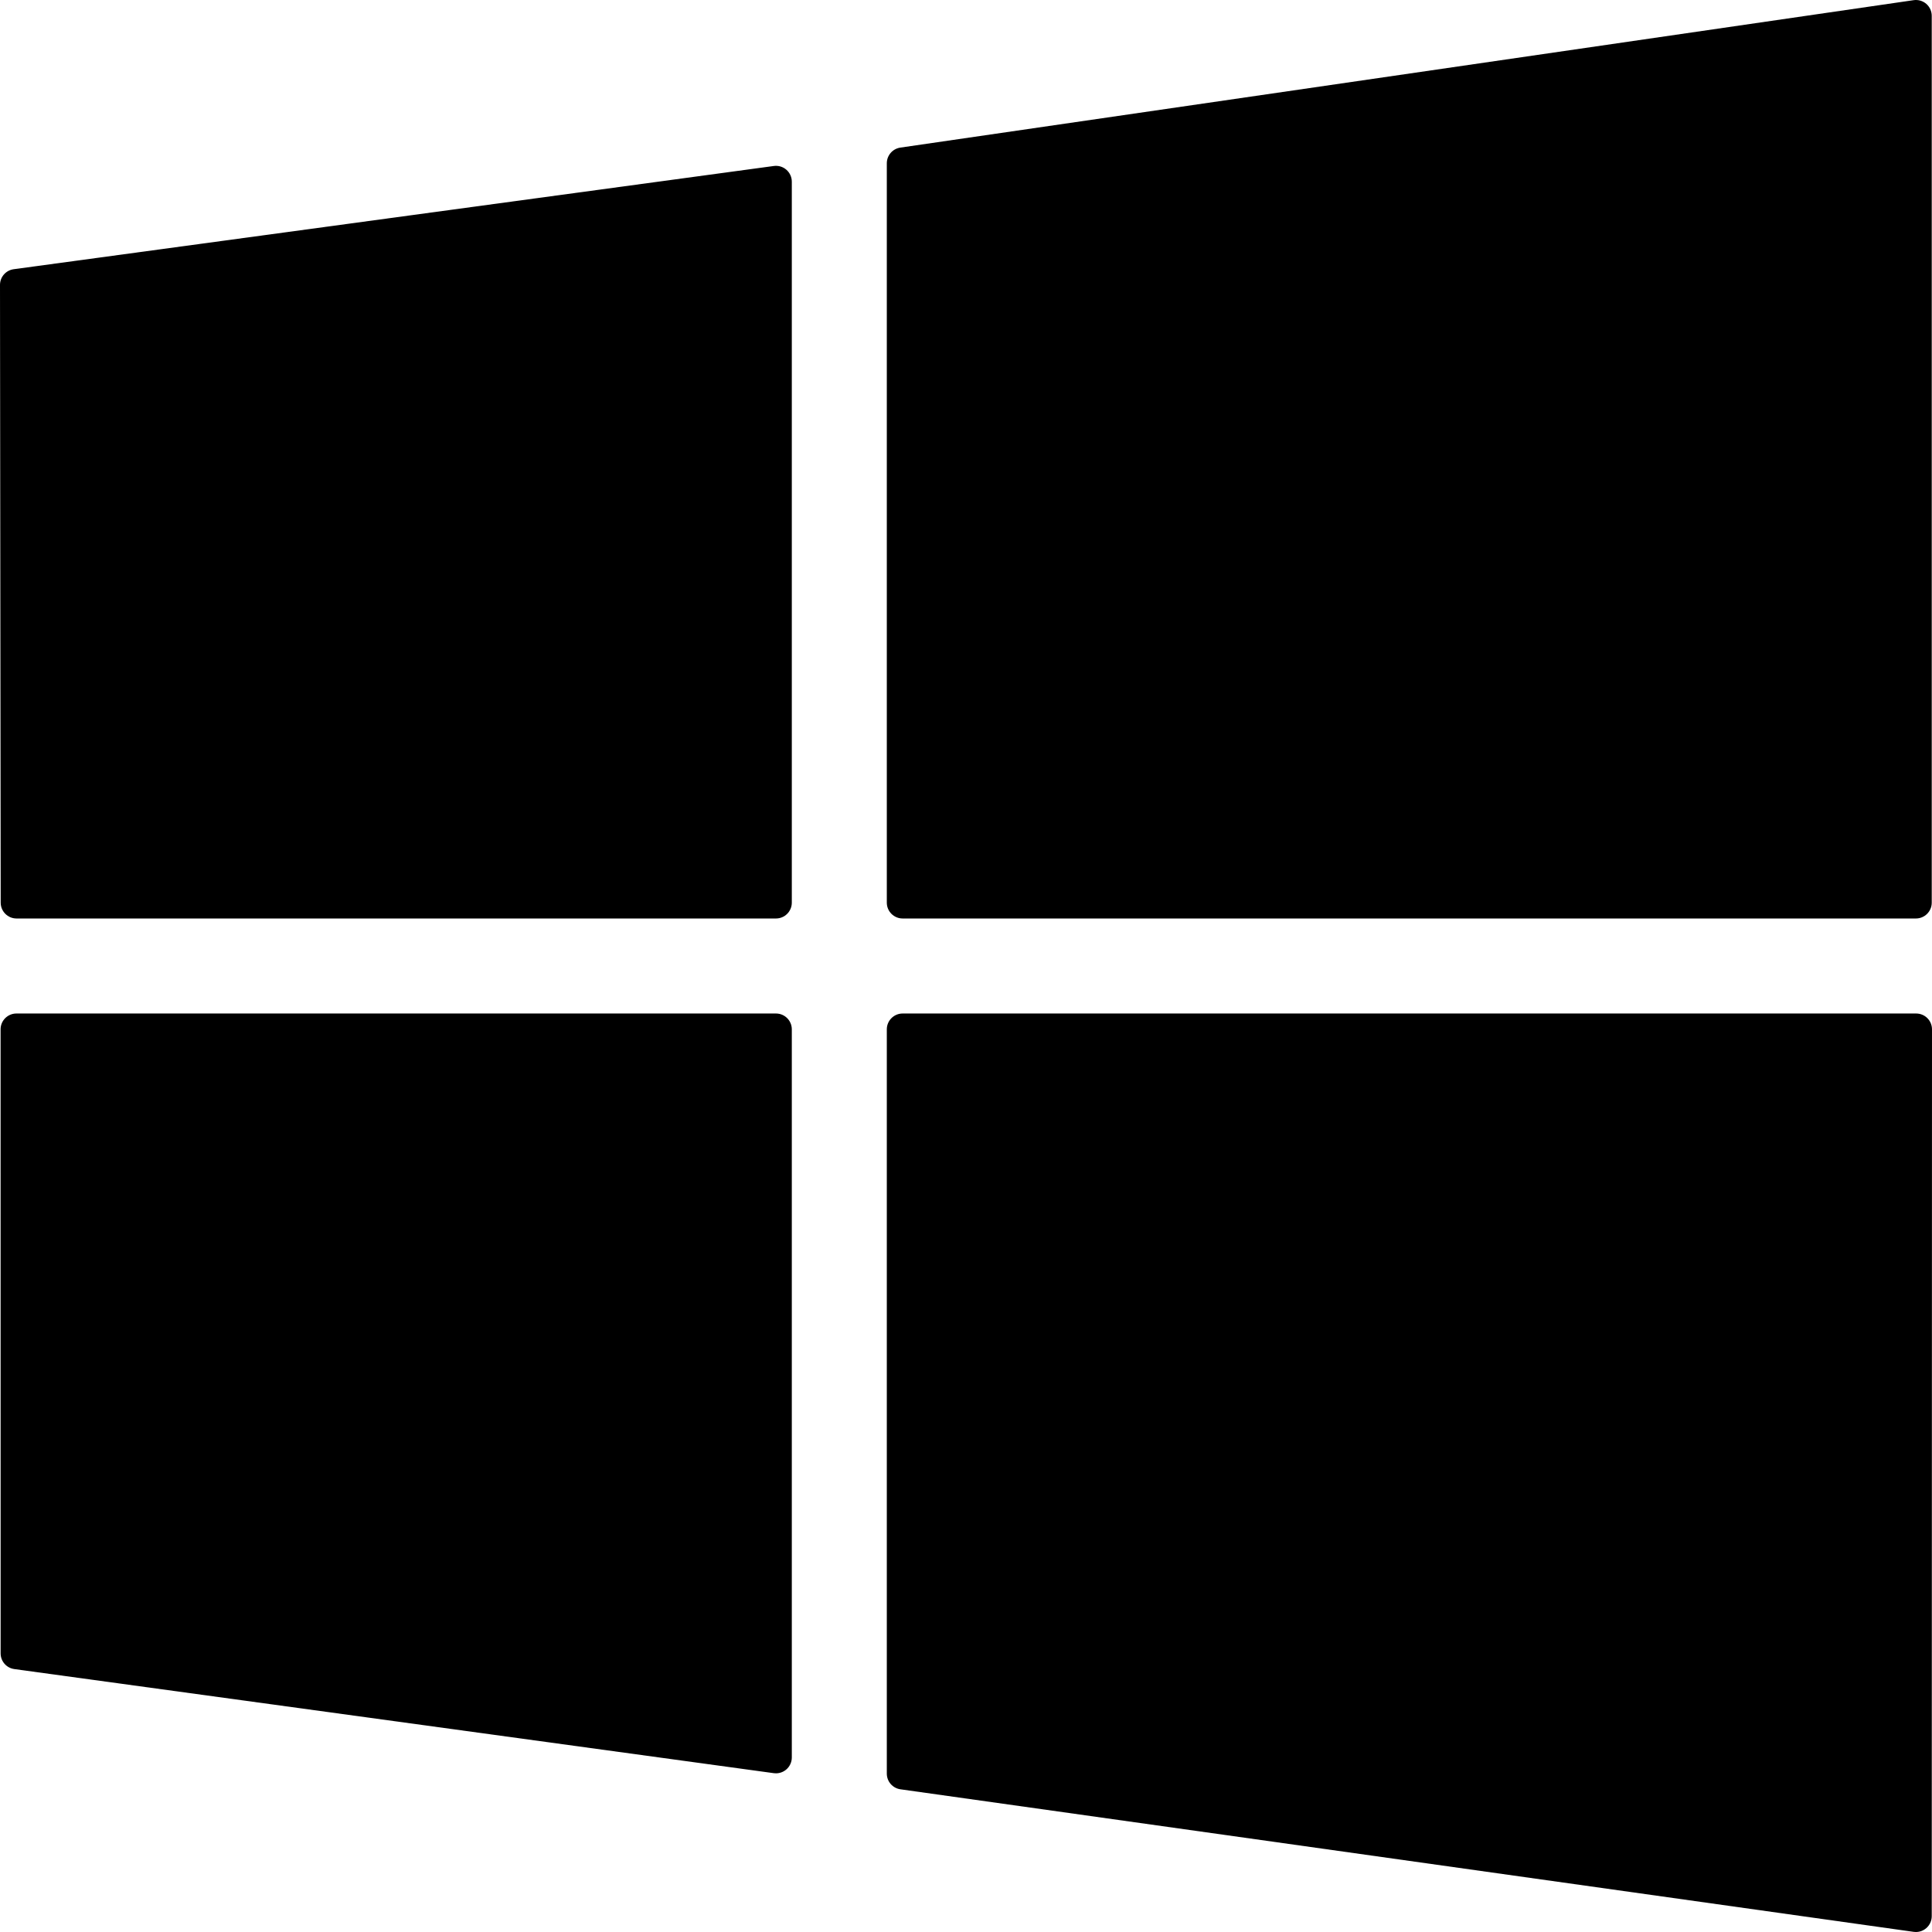
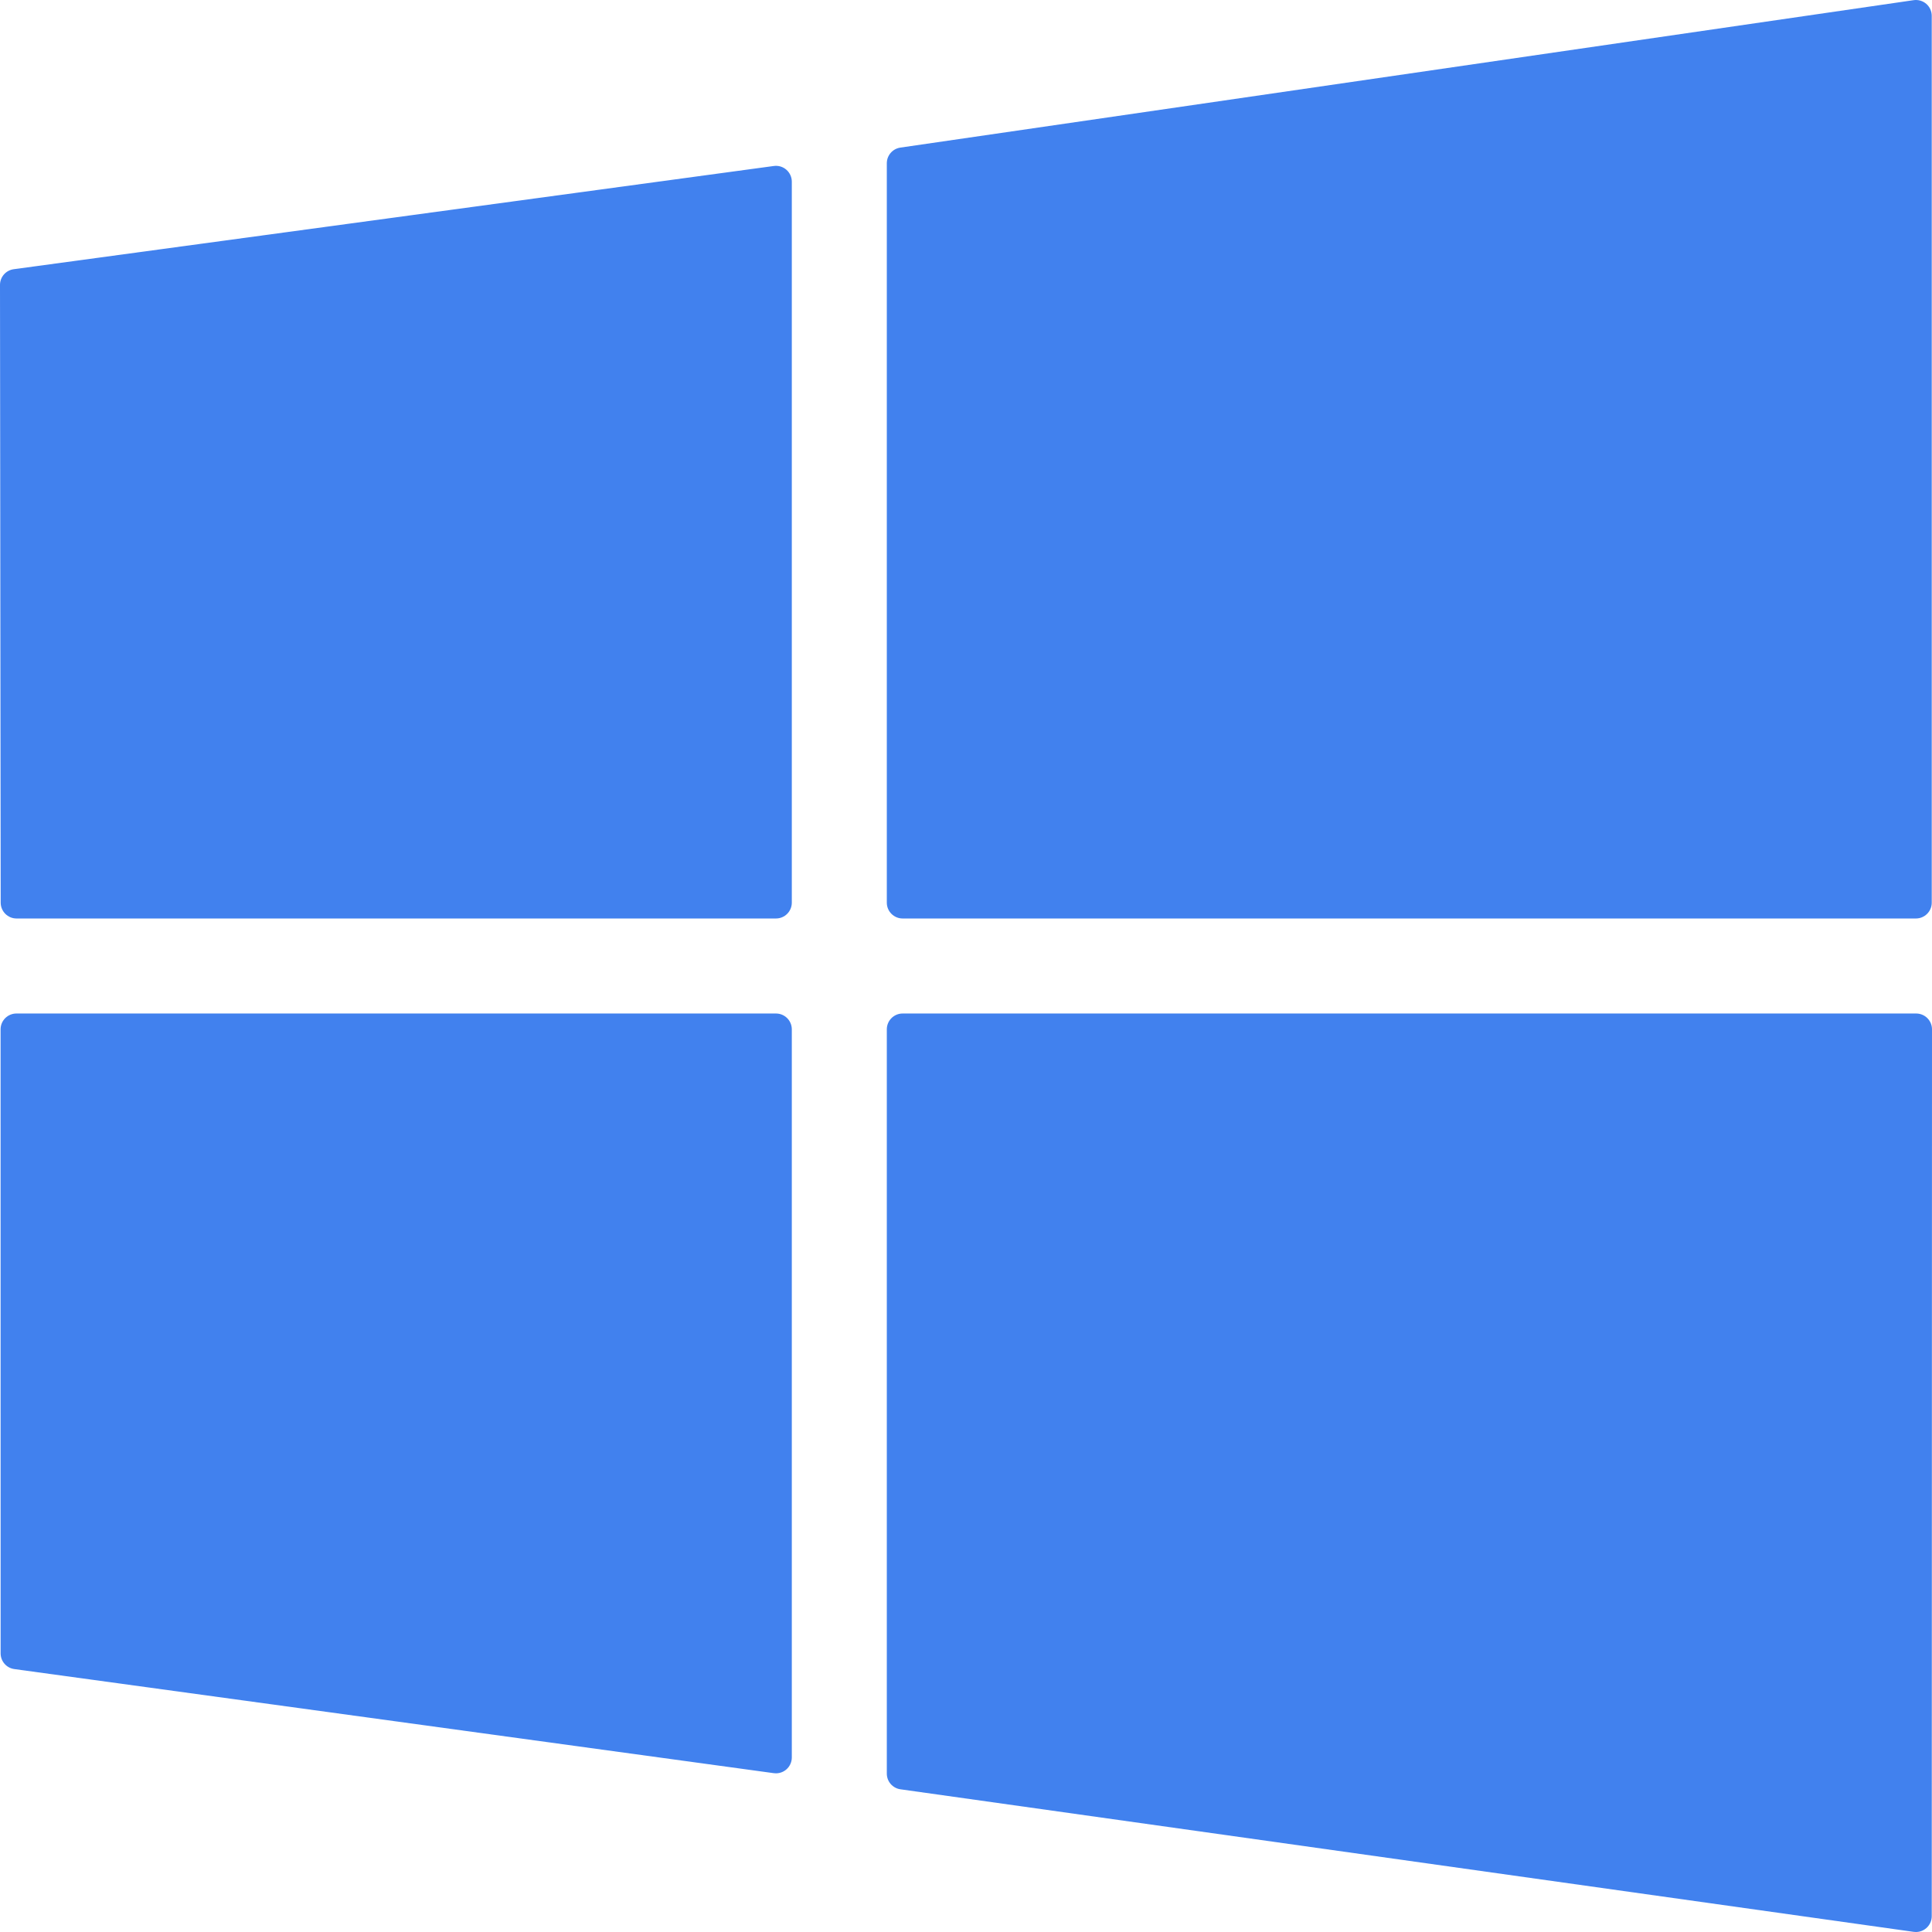
<svg xmlns="http://www.w3.org/2000/svg" version="1.1" id="Layer_1" x="0px" y="0px" viewBox="0 0 305 305" style="enable-background:new 0 0 305 305;" xml:space="preserve">
-   <g id="XMLID_108_">
-     <path id="XMLID_109_" d="M139.999,25.775v116.724c0,1.381,1.119,2.5,2.5,2.5H302.46c1.381,0,2.5-1.119,2.5-2.5V2.5   c0-0.726-0.315-1.416-0.864-1.891c-0.548-0.475-1.275-0.687-1.996-0.583L142.139,23.301   C140.91,23.48,139.999,24.534,139.999,25.775z" />
-     <path id="XMLID_110_" d="M122.501,279.948c0.601,0,1.186-0.216,1.644-0.616c0.544-0.475,0.856-1.162,0.856-1.884V162.5   c0-1.381-1.119-2.5-2.5-2.5H2.592c-0.663,0-1.299,0.263-1.768,0.732c-0.469,0.469-0.732,1.105-0.732,1.768l0.006,98.515   c0,1.25,0.923,2.307,2.16,2.477l119.903,16.434C122.274,279.94,122.388,279.948,122.501,279.948z" />
-     <path id="XMLID_138_" d="M2.609,144.999h119.892c1.381,0,2.5-1.119,2.5-2.5V28.681c0-0.722-0.312-1.408-0.855-1.883   c-0.543-0.475-1.261-0.693-1.981-0.594L2.164,42.5C0.923,42.669-0.001,43.728,0,44.98l0.109,97.521   C0.111,143.881,1.23,144.999,2.609,144.999z" />
-     <path id="XMLID_169_" d="M302.46,305c0.599,0,1.182-0.215,1.64-0.613c0.546-0.475,0.86-1.163,0.86-1.887l0.04-140   c0-0.663-0.263-1.299-0.732-1.768c-0.469-0.469-1.105-0.732-1.768-0.732H142.499c-1.381,0-2.5,1.119-2.5,2.5v117.496   c0,1.246,0.918,2.302,2.151,2.476l159.961,22.504C302.228,304.992,302.344,305,302.46,305z" />
+   <defs id="defs64270" />
+   <g id="XMLID_108_" style="fill:#4181ee;fill-opacity:1">
+     <path id="XMLID_109_" d="M139.999,25.775v116.724c0,1.381,1.119,2.5,2.5,2.5H302.46c1.381,0,2.5-1.119,2.5-2.5V2.5   c0-0.726-0.315-1.416-0.864-1.891c-0.548-0.475-1.275-0.687-1.996-0.583L142.139,23.301   C140.91,23.48,139.999,24.534,139.999,25.775z" style="fill:#4181ee;fill-opacity:1" />
+     <path id="XMLID_110_" d="M122.501,279.948c0.601,0,1.186-0.216,1.644-0.616c0.544-0.475,0.856-1.162,0.856-1.884V162.5   c0-1.381-1.119-2.5-2.5-2.5H2.592c-0.663,0-1.299,0.263-1.768,0.732c-0.469,0.469-0.732,1.105-0.732,1.768l0.006,98.515   c0,1.25,0.923,2.307,2.16,2.477l119.903,16.434C122.274,279.94,122.388,279.948,122.501,279.948z" style="fill:#4181ee;fill-opacity:1" />
+     <path id="XMLID_138_" d="M2.609,144.999h119.892c1.381,0,2.5-1.119,2.5-2.5V28.681c0-0.722-0.312-1.408-0.855-1.883   c-0.543-0.475-1.261-0.693-1.981-0.594L2.164,42.5C0.923,42.669-0.001,43.728,0,44.98l0.109,97.521   C0.111,143.881,1.23,144.999,2.609,144.999z" style="fill:#4181ee;fill-opacity:1" />
+     <path id="XMLID_169_" d="M302.46,305c0.599,0,1.182-0.215,1.64-0.613c0.546-0.475,0.86-1.163,0.86-1.887l0.04-140   c0-0.663-0.263-1.299-0.732-1.768c-0.469-0.469-1.105-0.732-1.768-0.732H142.499c-1.381,0-2.5,1.119-2.5,2.5v117.496   c0,1.246,0.918,2.302,2.151,2.476l159.961,22.504C302.228,304.992,302.344,305,302.46,305z" style="fill:#4181ee;fill-opacity:1" />
  </g>
-   <g>
+   <g id="g64237">
</g>
-   <g>
+   <g id="g64239">
</g>
-   <g>
+   <g id="g64241">
</g>
-   <g>
+   <g id="g64243">
</g>
-   <g>
+   <g id="g64245">
</g>
-   <g>
+   <g id="g64247">
</g>
-   <g>
+   <g id="g64249">
</g>
-   <g>
+   <g id="g64251">
</g>
-   <g>
+   <g id="g64253">
</g>
-   <g>
+   <g id="g64255">
</g>
-   <g>
+   <g id="g64257">
</g>
-   <g>
+   <g id="g64259">
</g>
-   <g>
+   <g id="g64261">
</g>
-   <g>
+   <g id="g64263">
</g>
-   <g>
+   <g id="g64265">
</g>
</svg>
